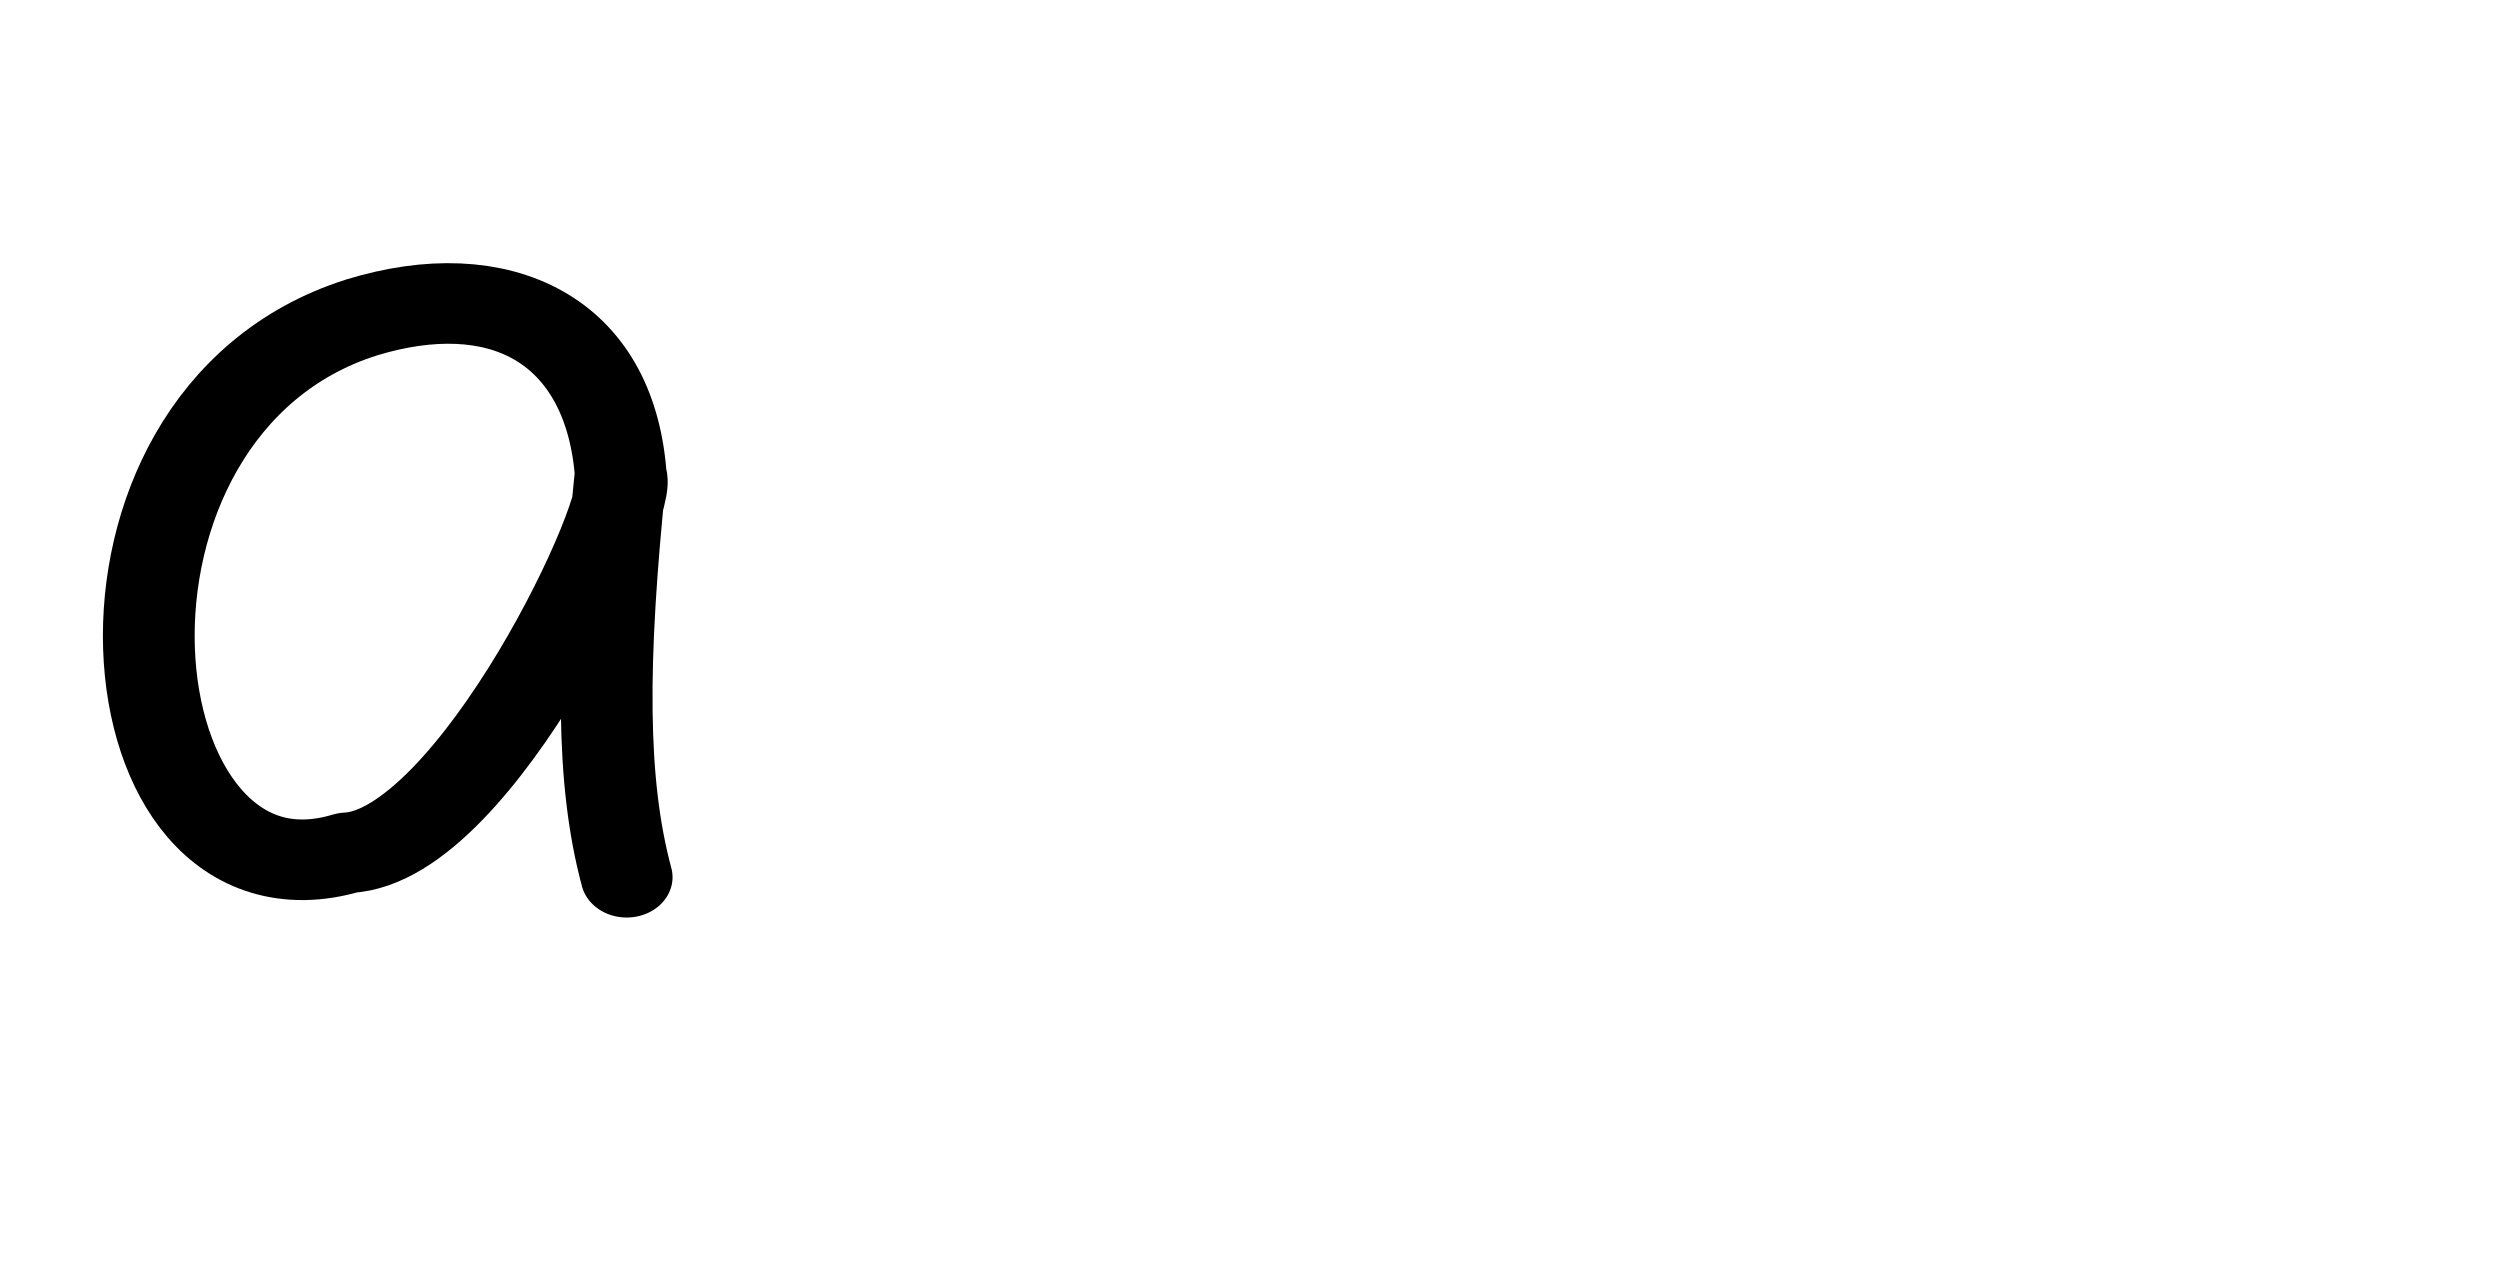
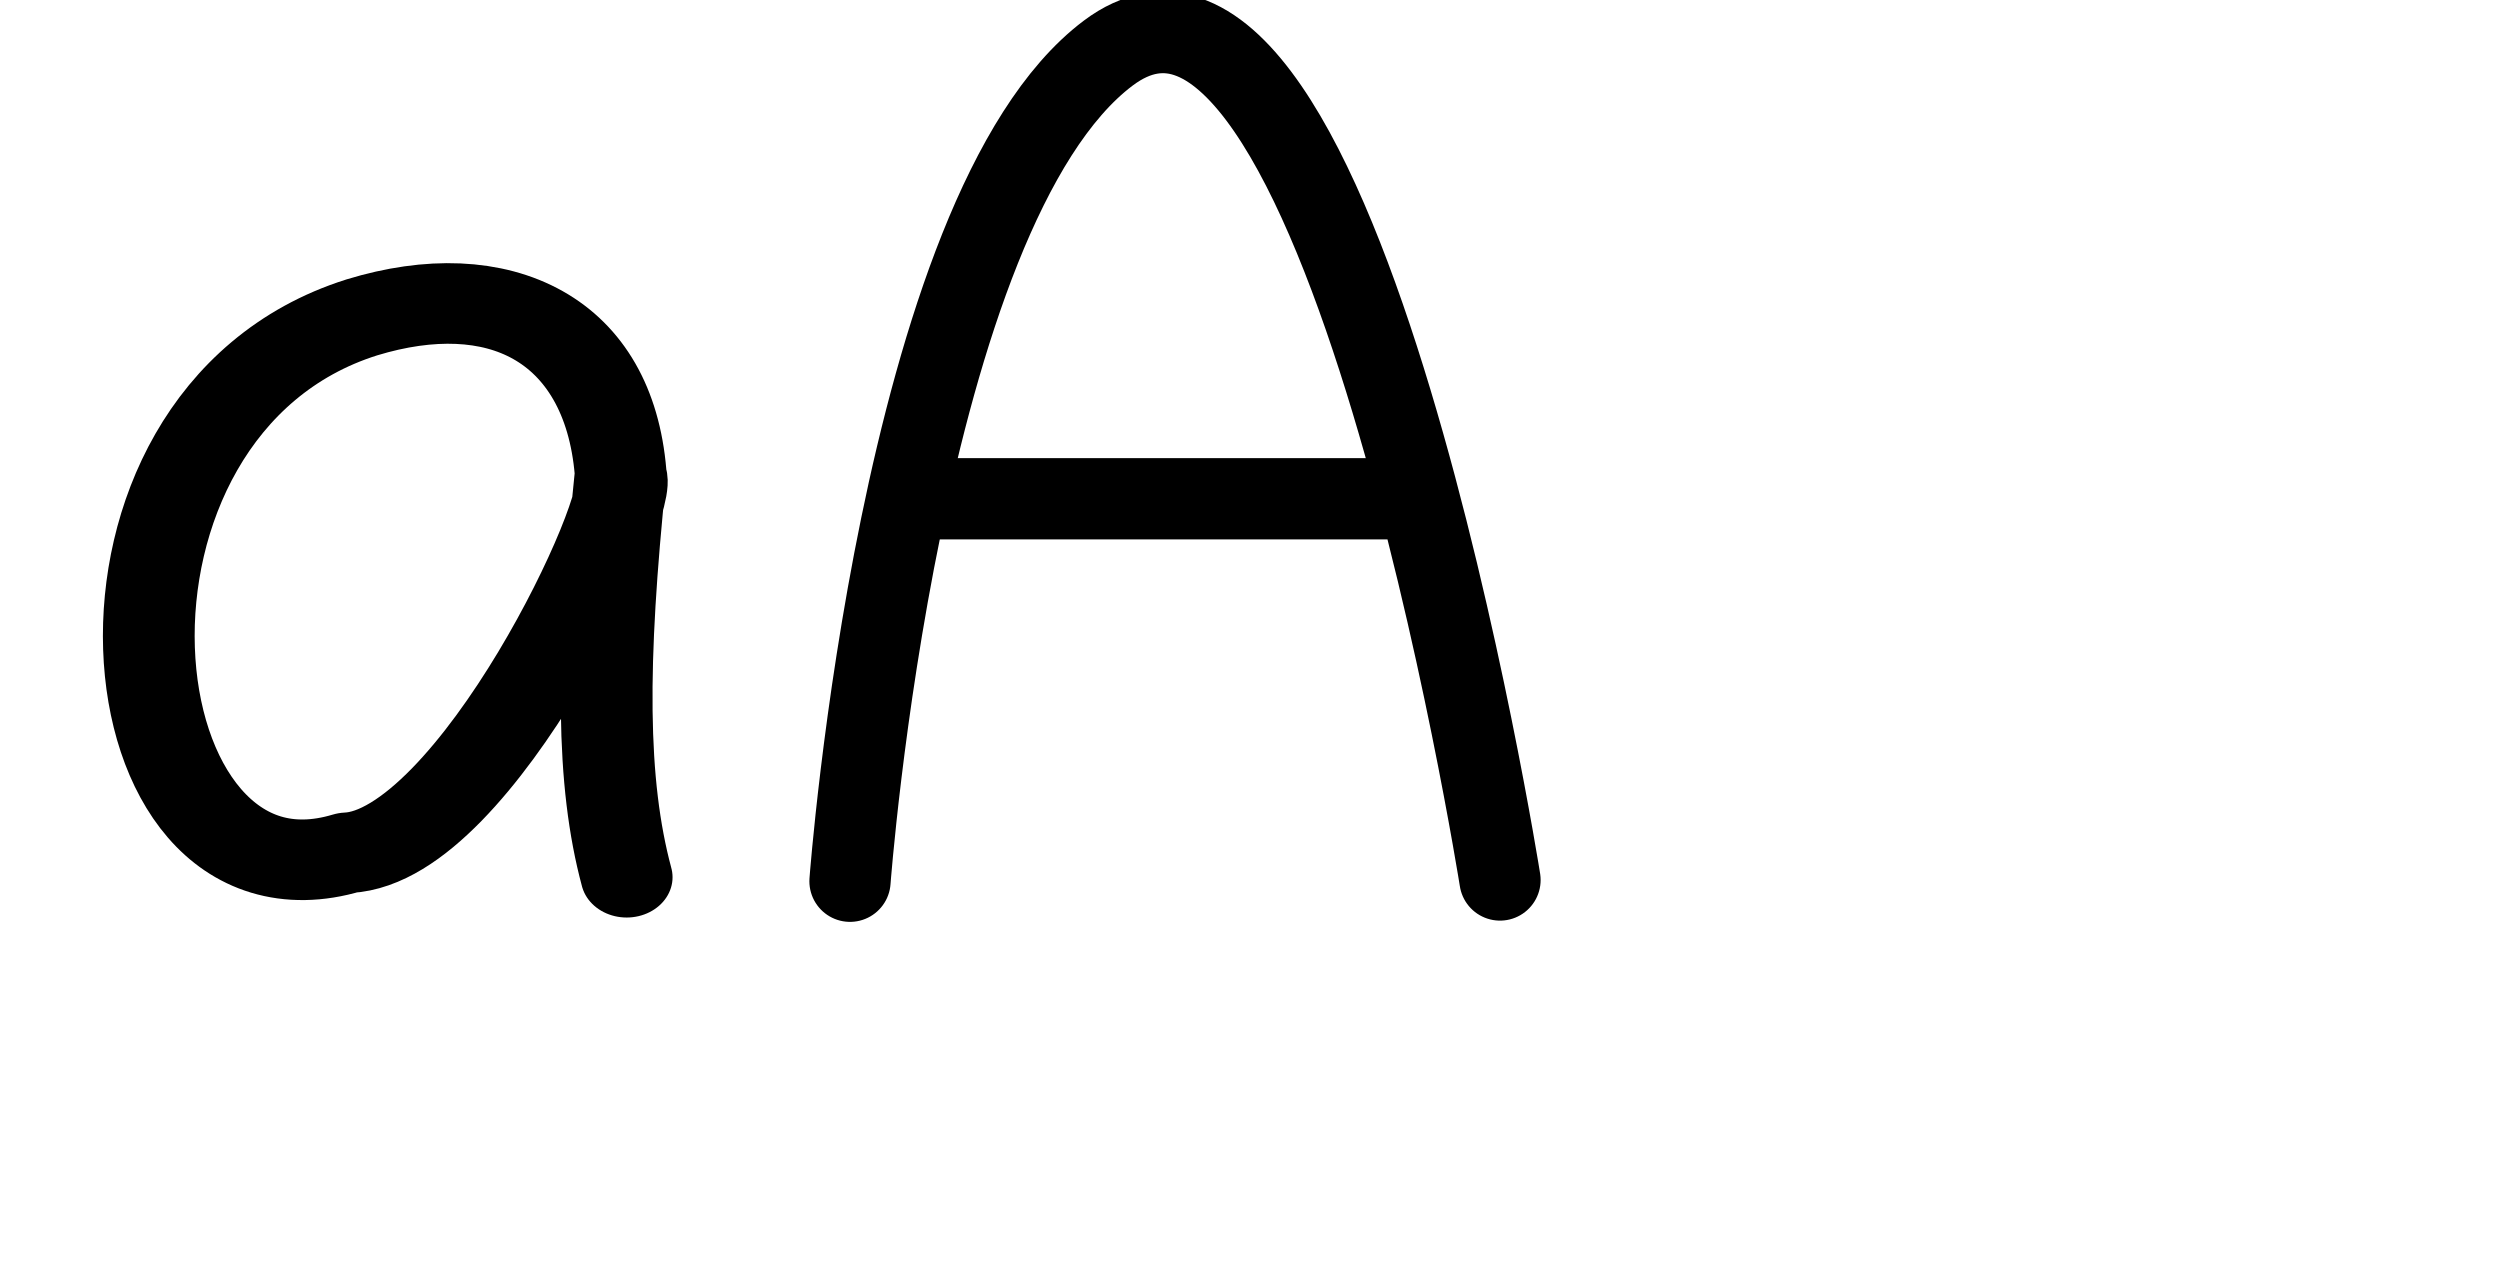
<svg xmlns="http://www.w3.org/2000/svg" version="1.1" id="svg2992" height="2048" width="4000">
  <defs id="defs5498" />
  <g transform="matrix(1.129336,0,0,0.9917814,2327.643,2170.943)" id="layer1">
    <path id="path4165-7" d="m -1181.852,-1426.492 c -17.06,-233.447 -172.967,-317.771 -366.529,-250.441 -434.007,155.848 -363.437,980.714 -20.472,863.748 181.603,-9.493 412.334,-570.533 386.846,-608.692 -27.451,302.861 -27.451,494.861 8.78,648.152" style="fill:none;fill-rule:evenodd;stroke:#000000;stroke-width:130;stroke-linecap:round;stroke-linejoin:round;stroke-miterlimit:4;stroke-dasharray:none;stroke-opacity:1" />
  </g>
+   <path style="fill:none;fill-rule:evenodd;stroke:#000000;stroke-width:130;stroke-linecap:round;stroke-linejoin:round;stroke-miterlimit:4;stroke-dasharray:none;stroke-opacity:1" d="m 1360,1410 c 0,0 80,-1074 413.029,-1324.911 C 2145.597,-195.612 2400,1408 2400,1408" id="path4138" />
+   <path style="fill:none;fill-rule:evenodd;stroke:#000000;stroke-width:130;stroke-linecap:round;stroke-linejoin:round;stroke-miterlimit:4;stroke-dasharray:none;stroke-opacity:1" d="m 1492,798 728,0" id="path4140" />
</svg>
